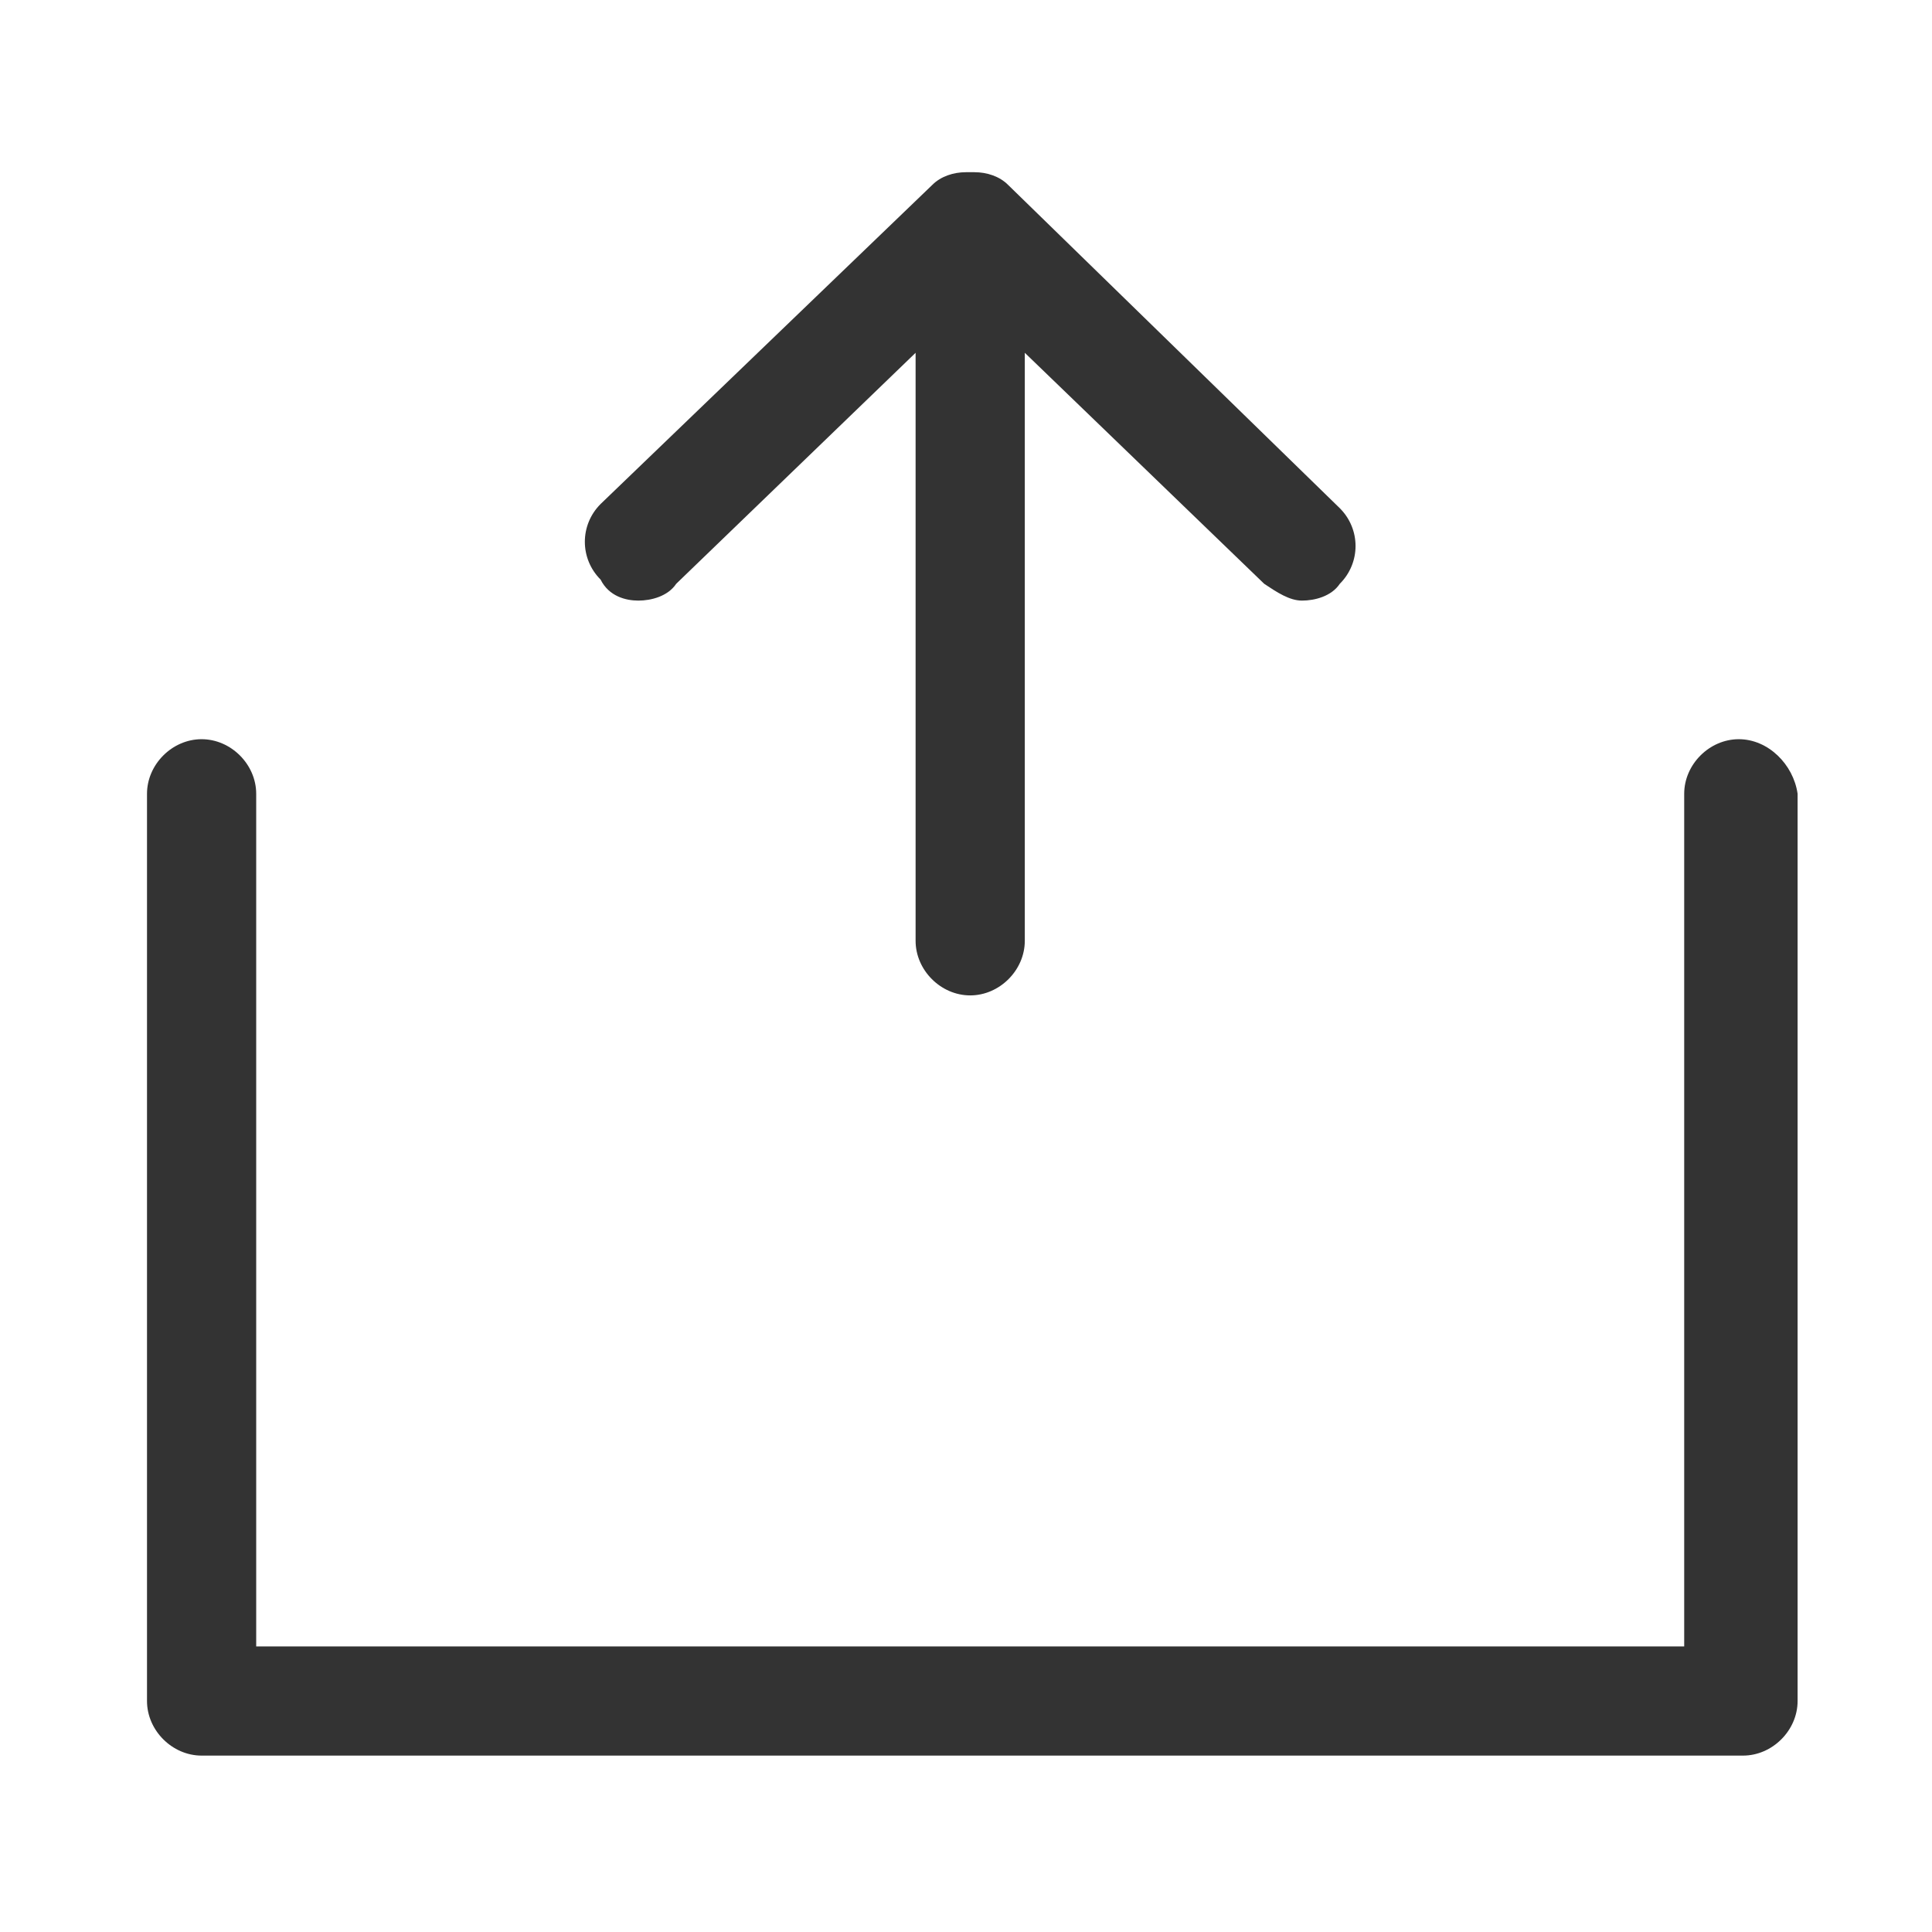
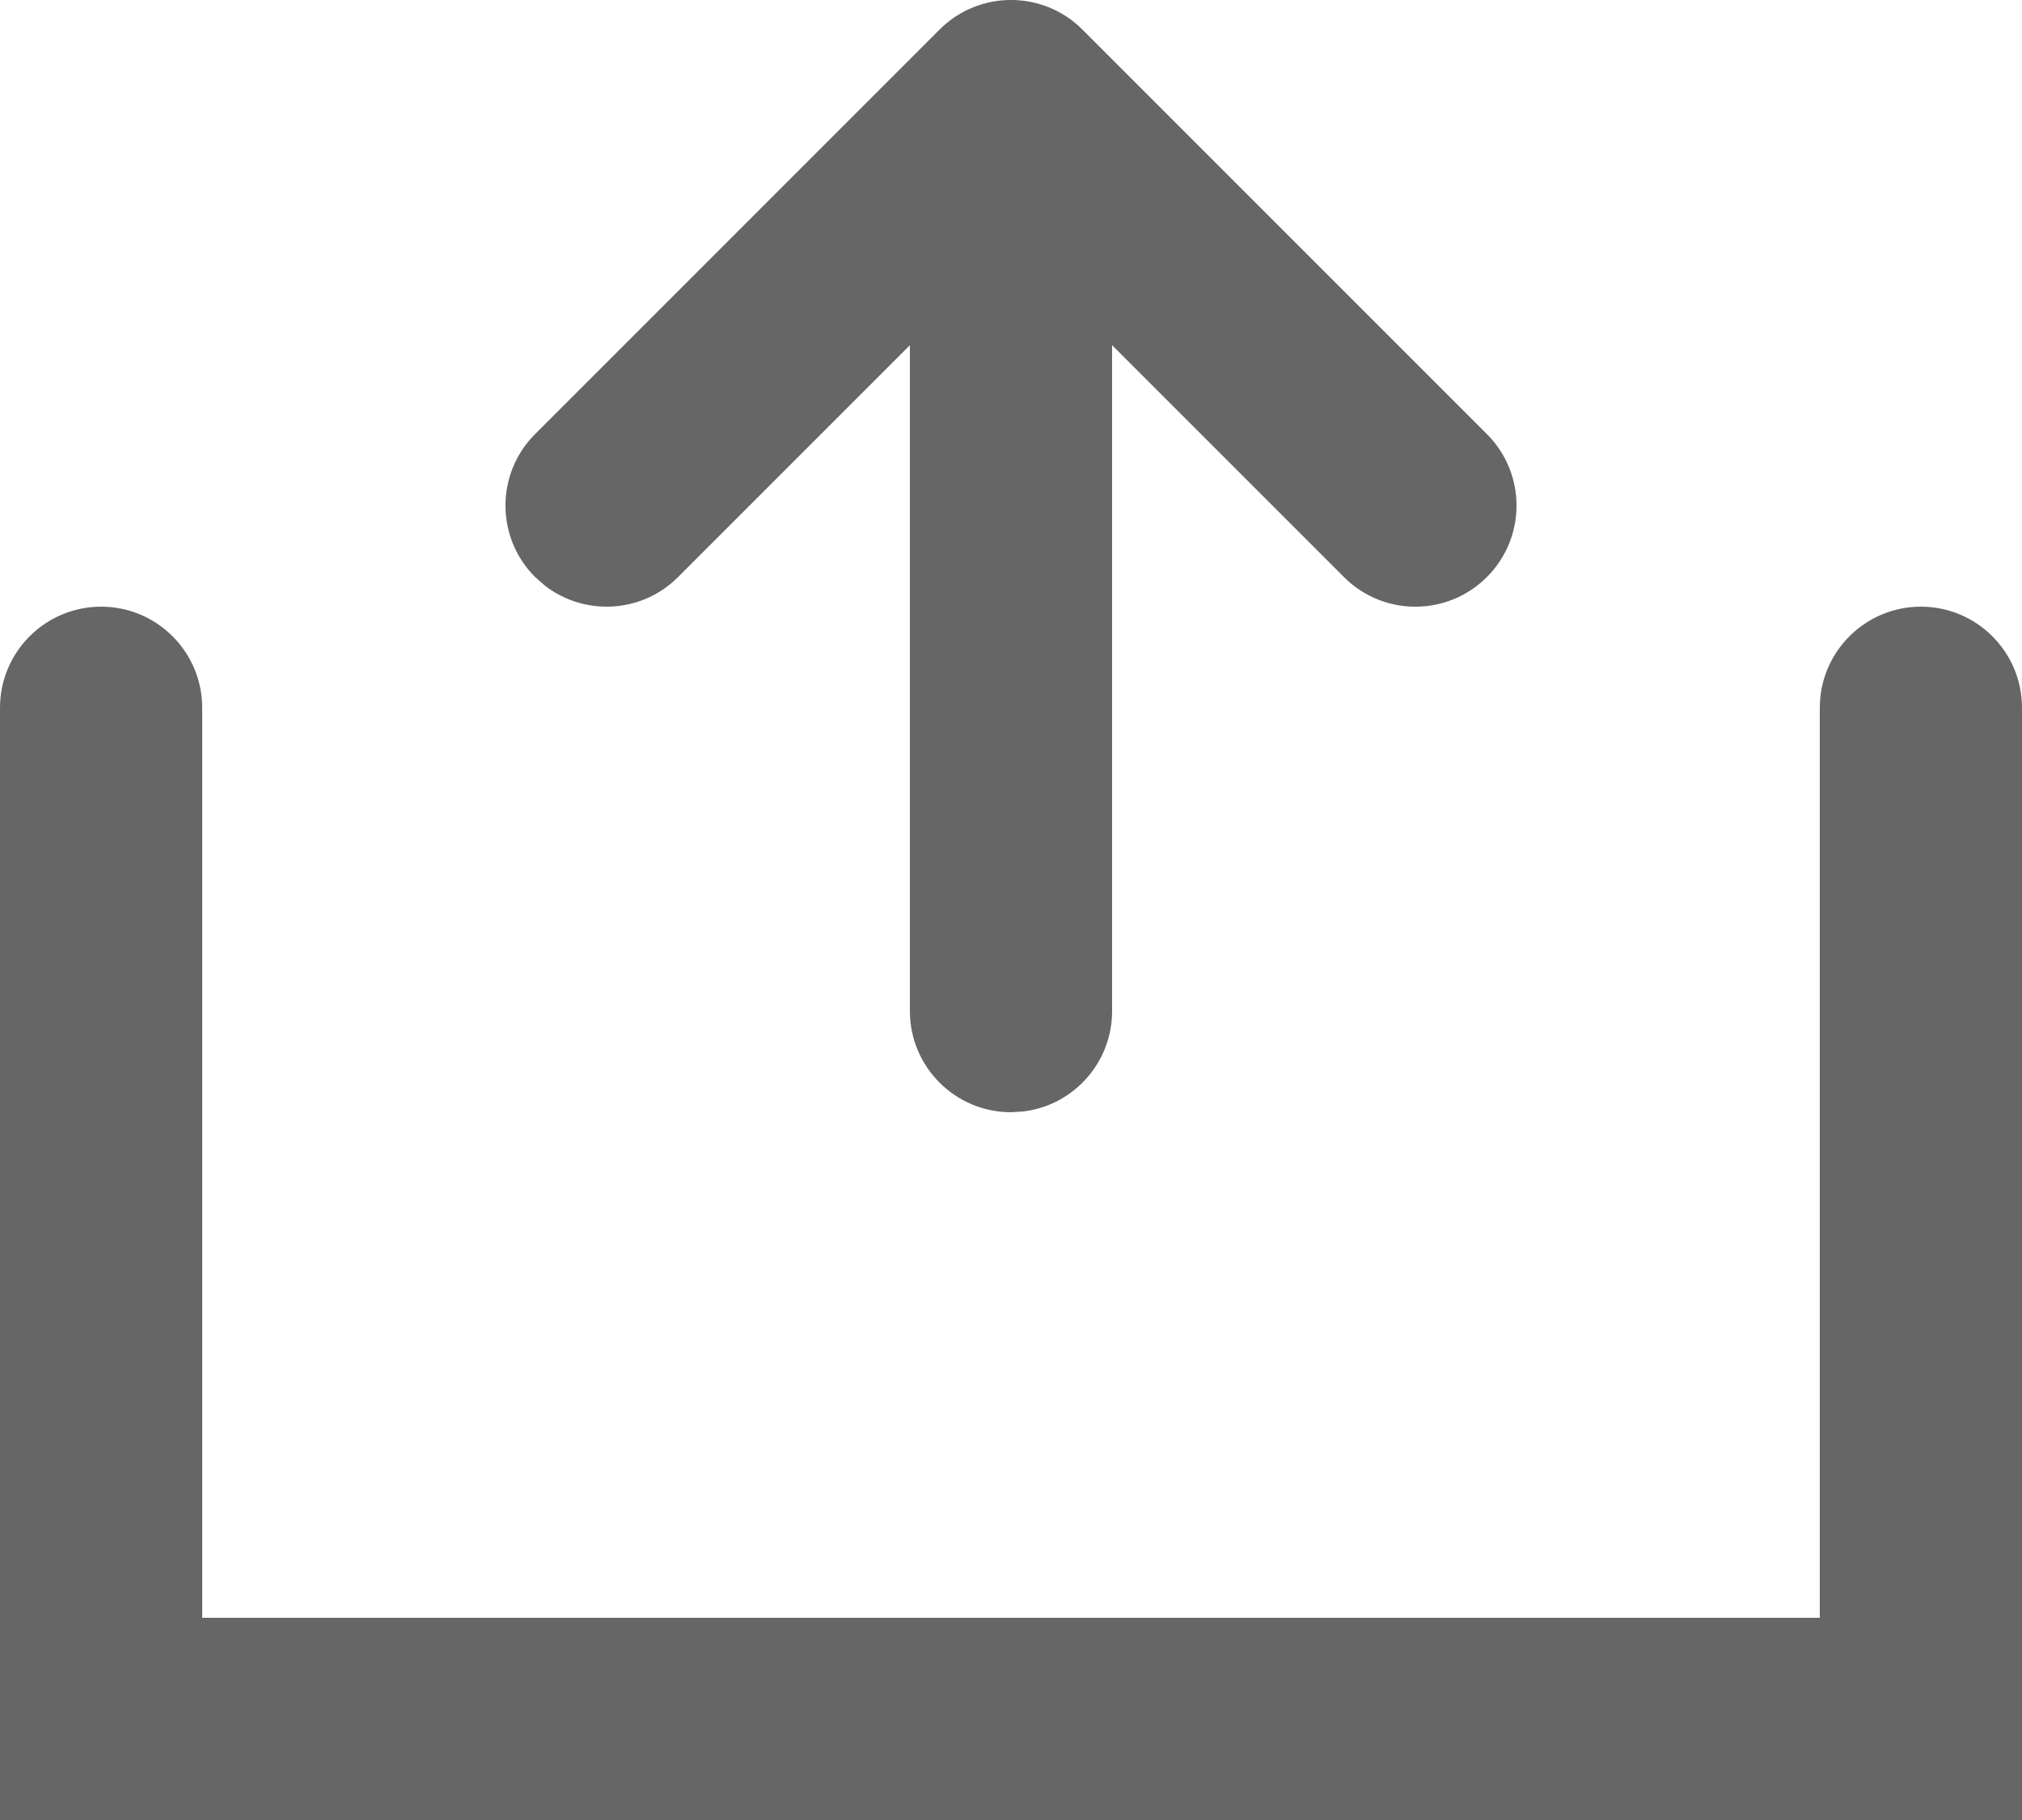
- <svg xmlns="http://www.w3.org/2000/svg" class="icon" width="200px" height="200.00px" viewBox="0 0 1024 1024" version="1.1">
-   <path fill="#333333" d="M921.6 391.791c-15.583 0-28.939 13.357-28.939 28.939l0 451.896-756.87 0L135.791 420.73c0-15.583-13.357-28.939-28.939-28.939s-28.939 13.357-28.939 28.939l0 480.835c0 15.583 13.357 28.939 28.939 28.939l816.974 0c15.583 0 28.939-13.357 28.939-28.939L952.765 420.73C950.539 405.148 937.183 391.791 921.6 391.791z" />
-   <path fill="#333333" d="M338.365 318.33c6.678 0 15.583-2.226 20.035-8.904l126.887-122.435 0 311.652c0 15.583 13.357 28.939 28.939 28.939 15.583 0 28.939-13.357 28.939-28.939l0-311.652 126.887 122.435c6.678 4.452 13.357 8.904 20.035 8.904 6.678 0 15.583-2.226 20.035-8.904 11.13-11.13 11.13-28.939 0-40.07L534.261 97.948c-4.452-4.452-11.13-6.678-17.809-6.678 0 0-2.226 0-2.226 0 0 0-2.226 0-2.226 0-6.678 0-13.357 2.226-17.809 6.678l-175.861 169.183c-11.13 11.13-11.13 28.939 0 40.07C322.783 316.104 331.687 318.33 338.365 318.33z" />
+ <svg xmlns="http://www.w3.org/2000/svg" width="20px" height="18px" viewBox="0 0 20 18" version="1.1">
+   <g id="-控件" stroke="none" stroke-width="1" fill="none" fill-rule="evenodd">
+     <g id="591icon-svg格式" transform="translate(-286, -25)" fill="#666666" fill-rule="nonzero">
+       <g id="编组-3" transform="translate(286, 25)">
+         <path d="M19,6 C19.552,6 20,6.448 20,7 L20,7 L20,18 L0,18 L0,7 C0,6.448 0.448,6 1,6 C1.552,6 2,6.448 2,7 L2,7 L2,16 L18,16 L18,7 C18,6.448 18.448,6 19,6 Z M9.293,0.293 C9.683,-0.098 10.317,-0.098 10.707,0.293 L10.707,0.293 L14.707,4.293 C15.098,4.683 15.098,5.317 14.707,5.707 C14.317,6.098 13.683,6.098 13.293,5.707 L13.293,5.707 L11,3.414 L11,10 C11,10.513 10.614,10.936 10.117,10.993 L10,11 C9.448,11 9,10.552 9,10 L9,10 L9,3.414 L6.707,5.707 C6.347,6.068 5.779,6.095 5.387,5.79 L5.293,5.707 C4.902,5.317 4.902,4.683 5.293,4.293 L5.293,4.293 Z" id="形状结合" />
+       </g>
+     </g>
+   </g>
</svg>
